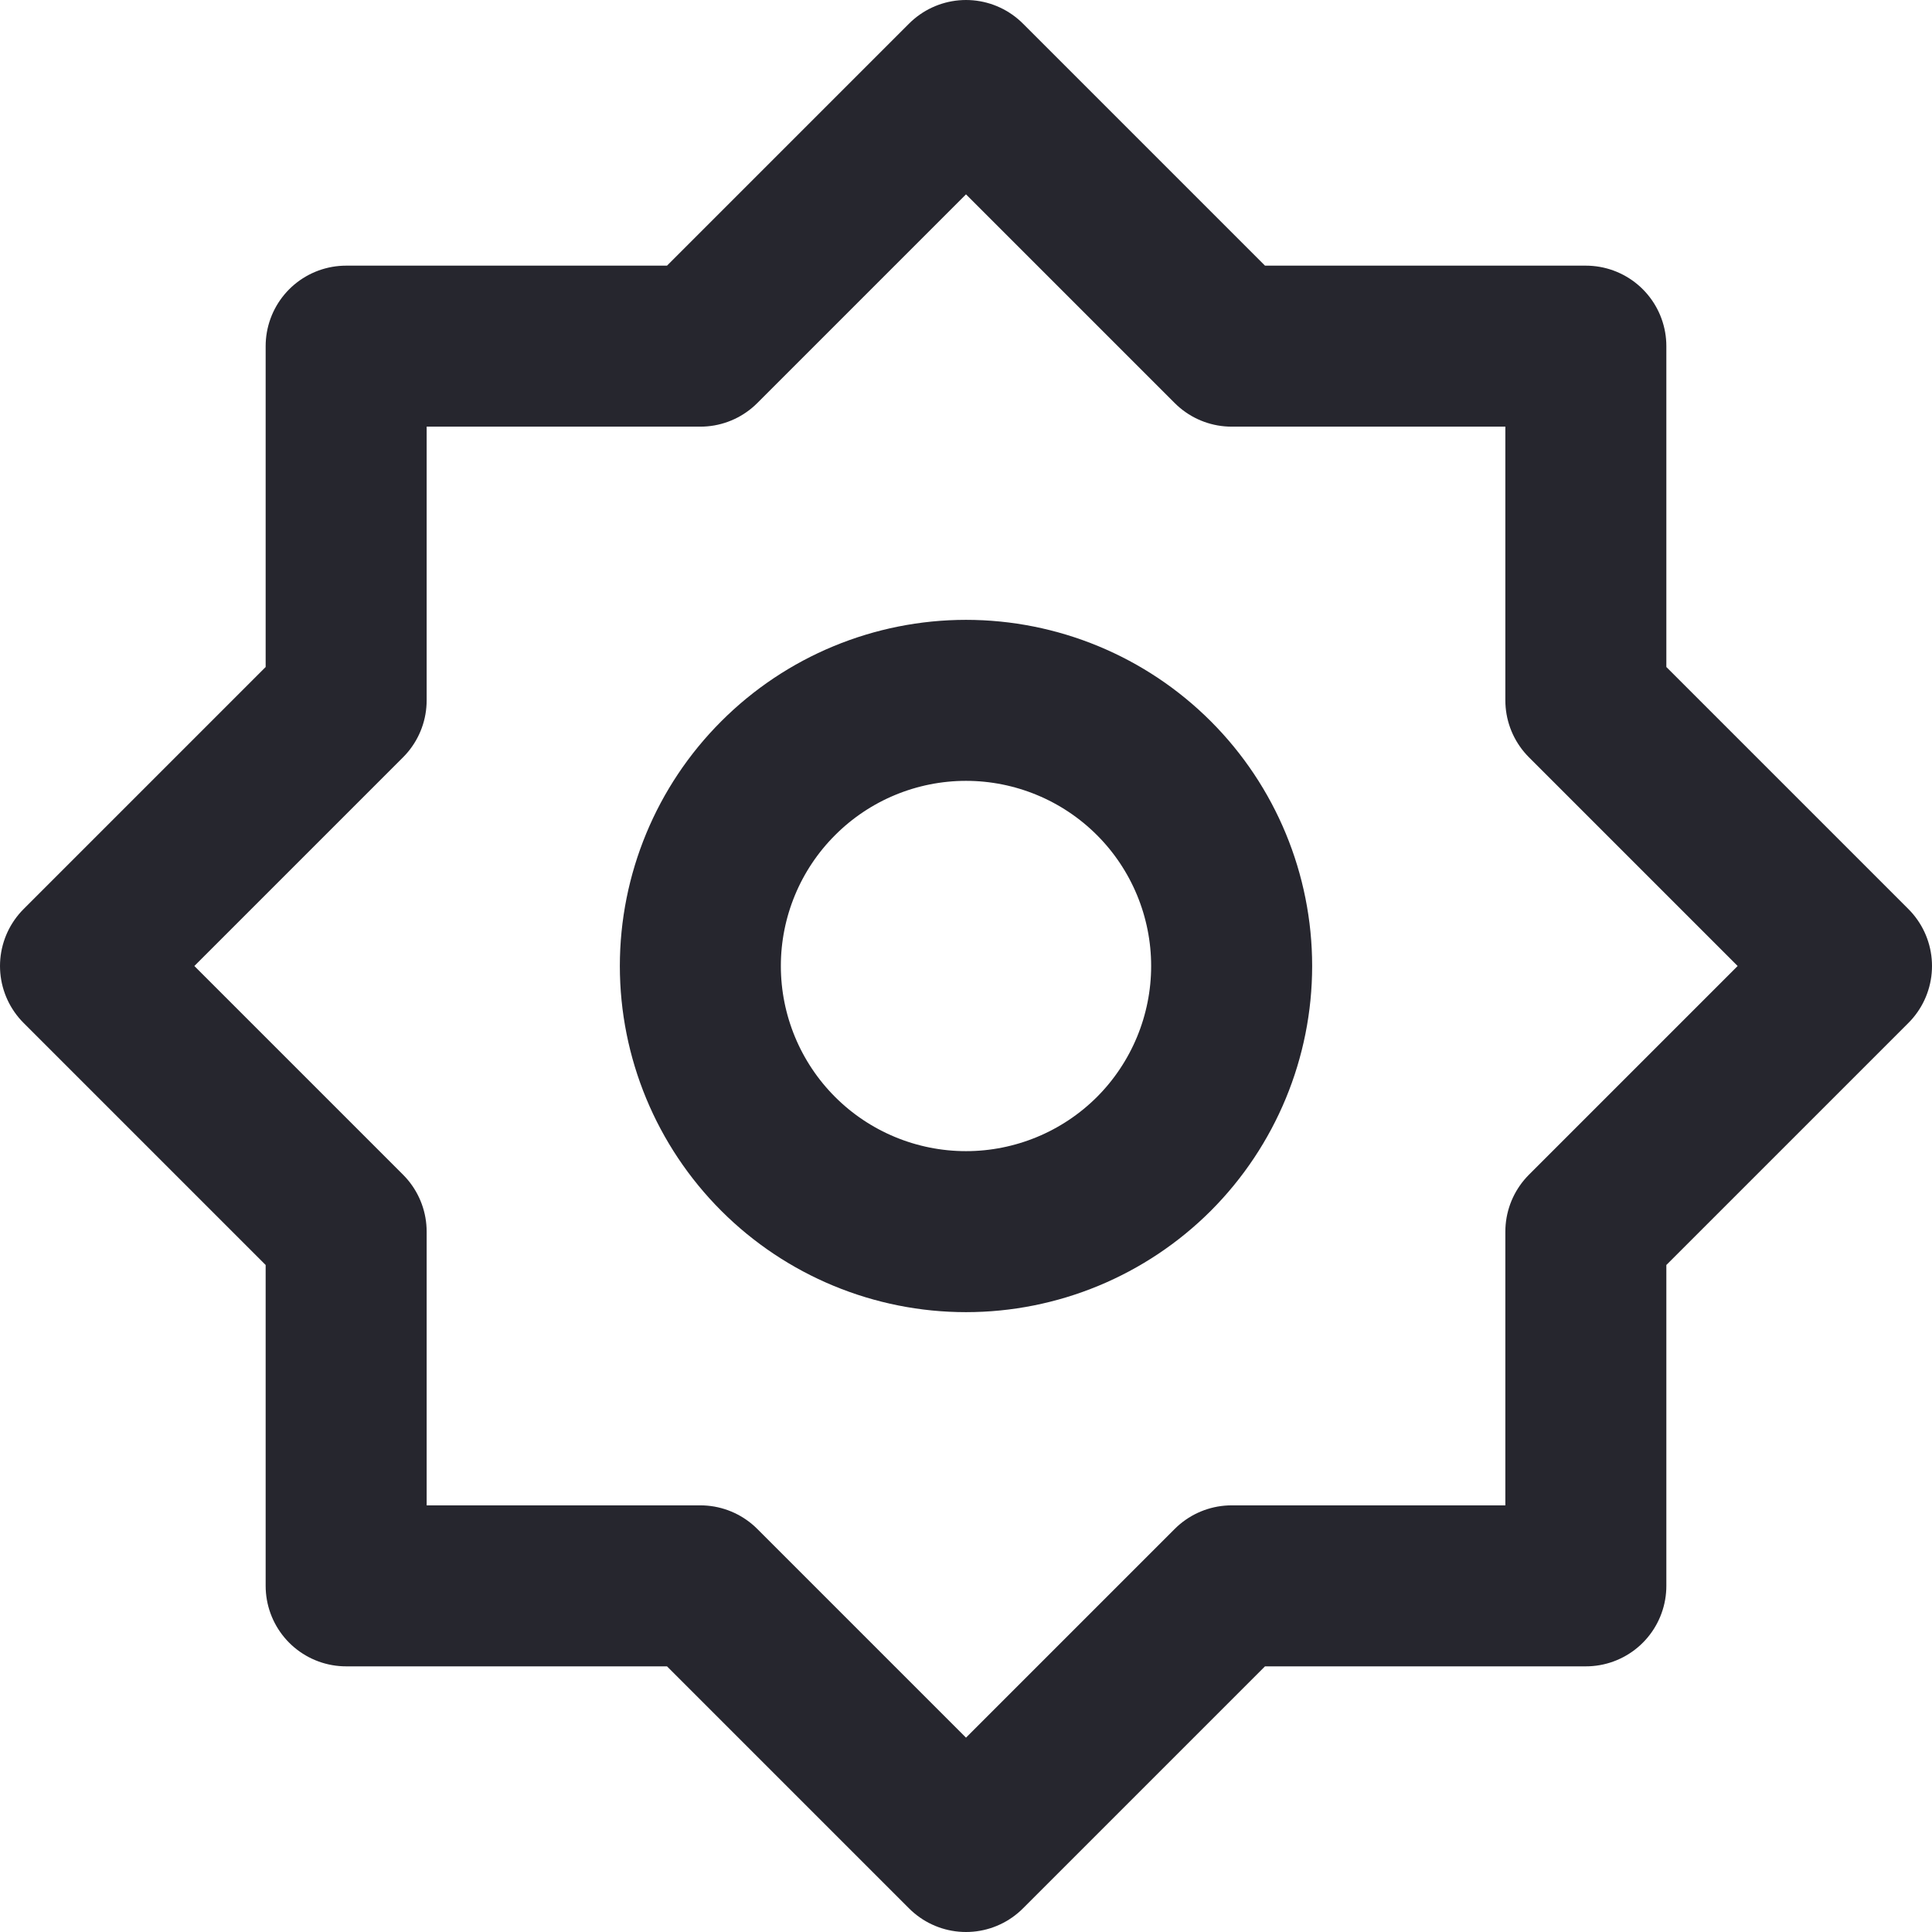
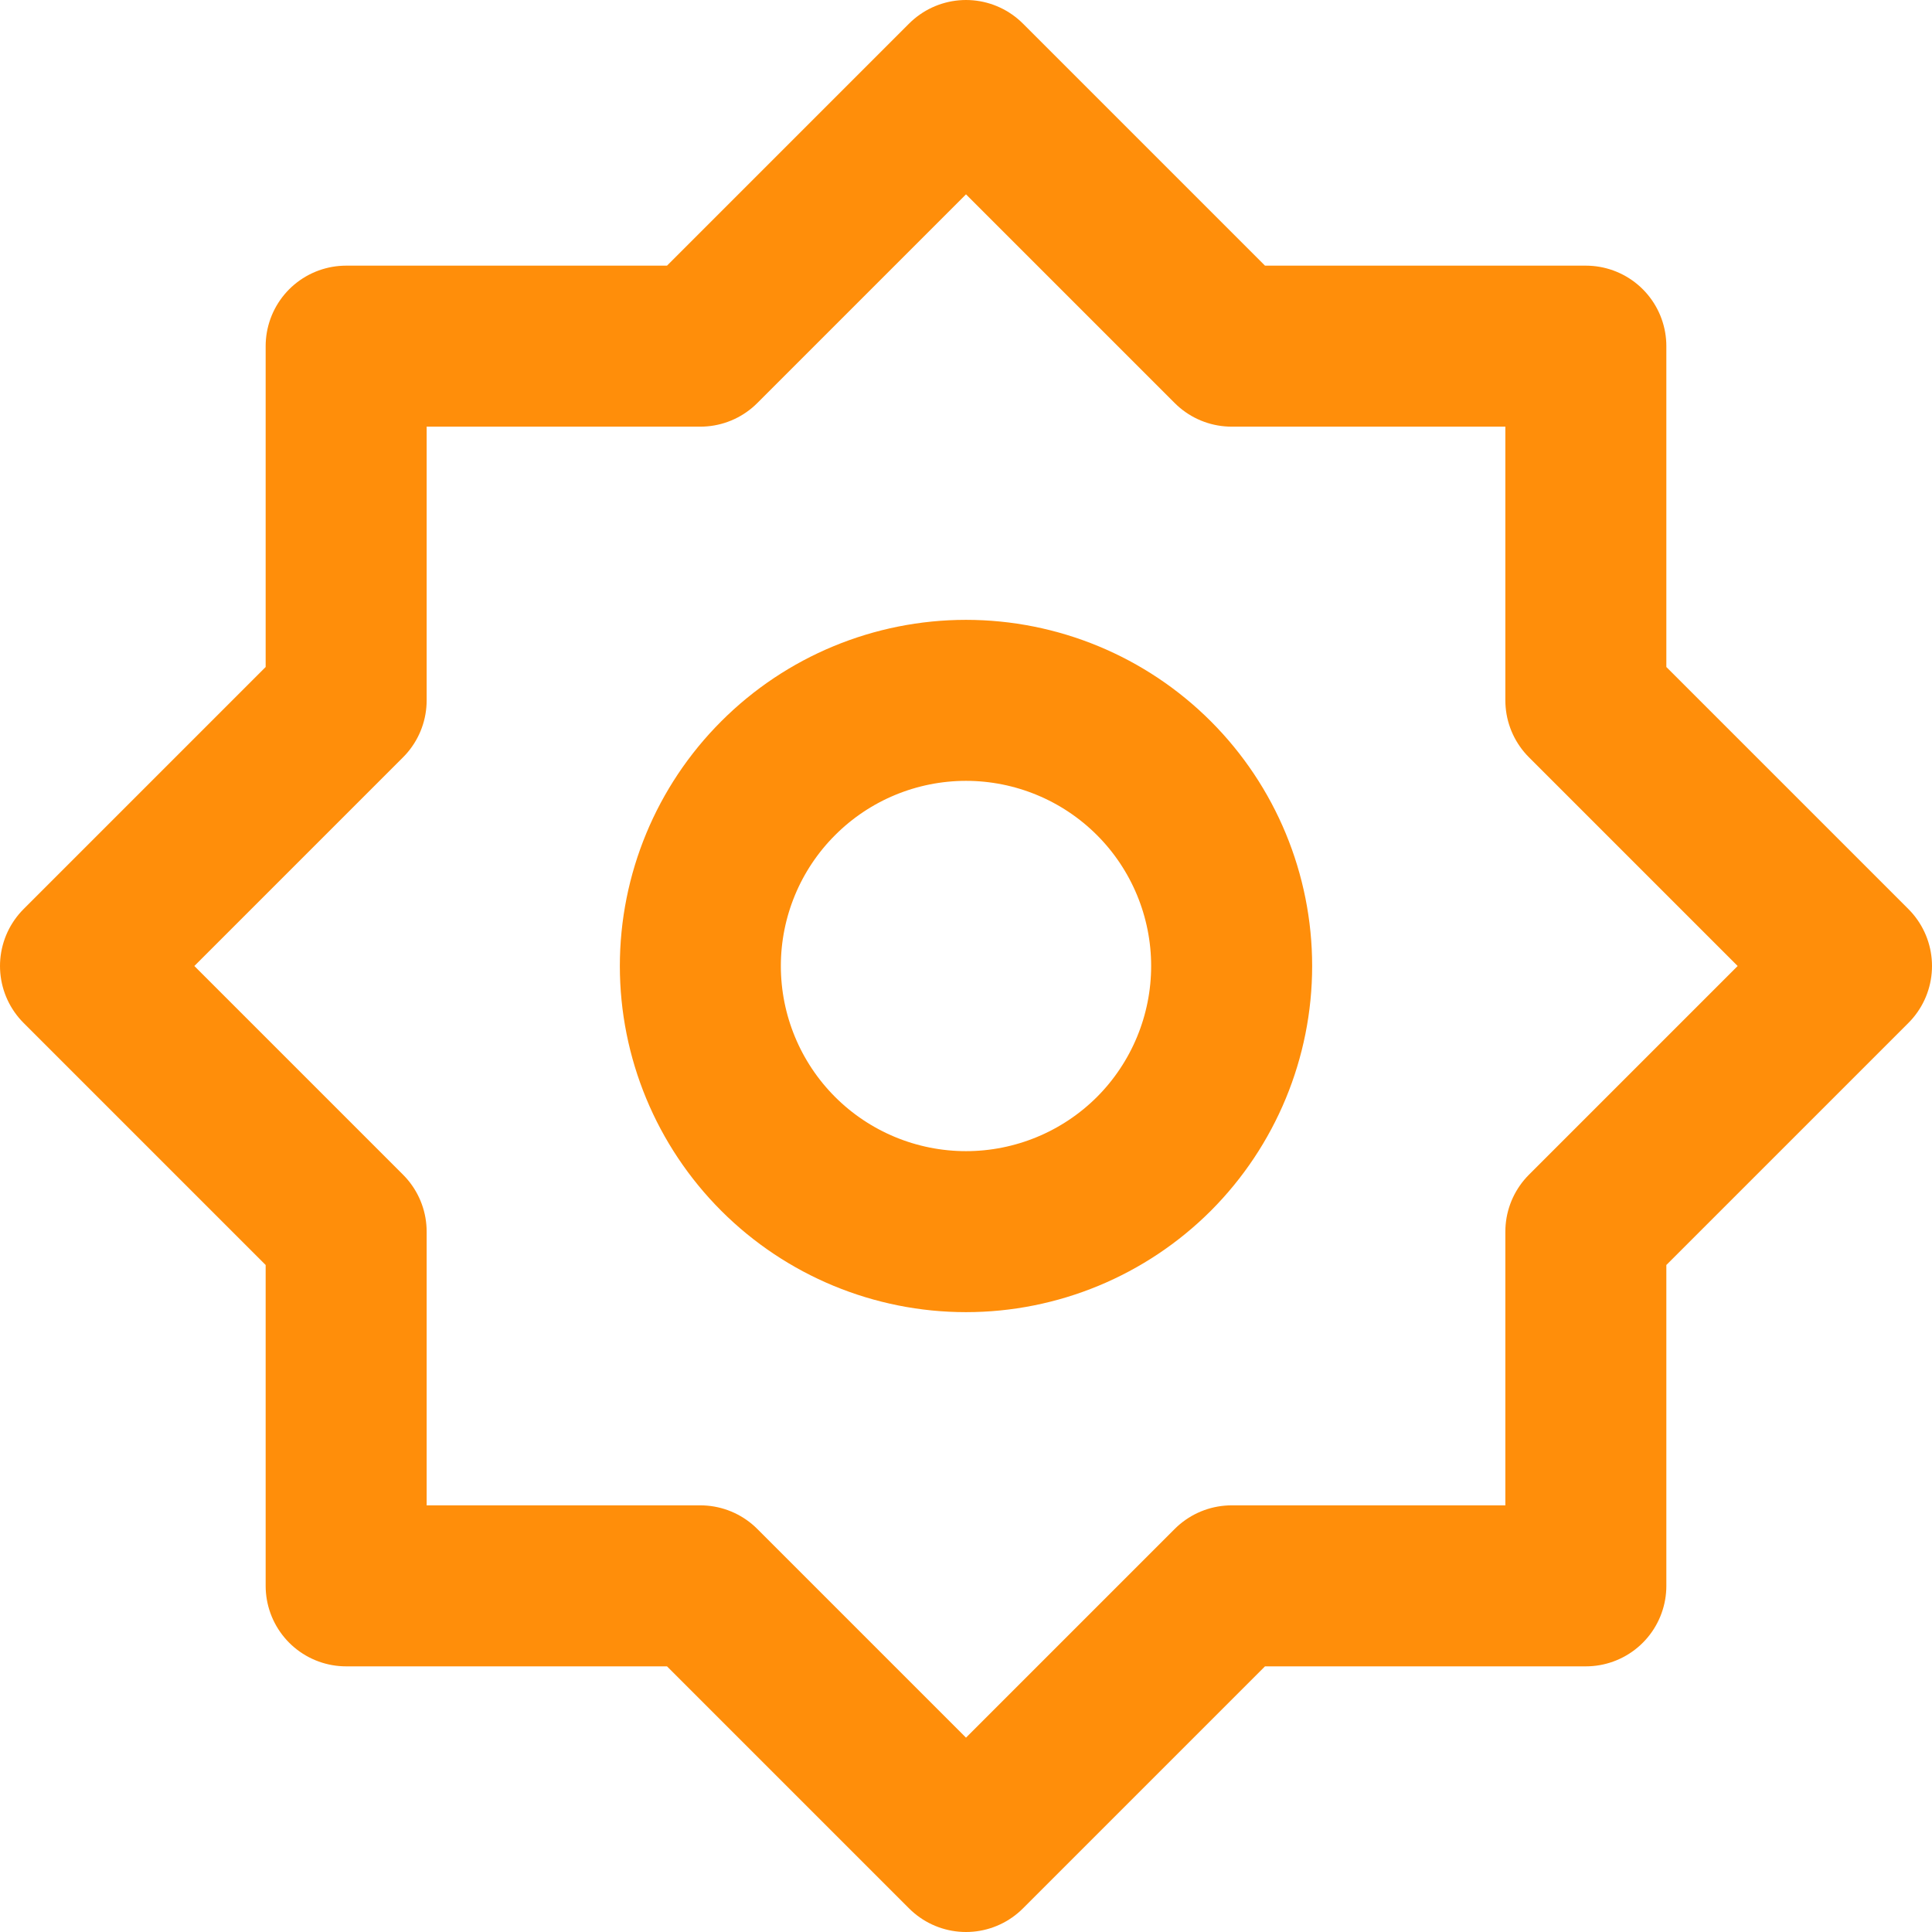
<svg xmlns="http://www.w3.org/2000/svg" width="24" height="24" viewBox="0 0 24 24" fill="none">
  <g id="style=outline, state=Default">
    <g id="Vector">
-       <path d="M12 1L8.7 4.3H4.3V8.7L1 12L4.3 15.3V19.7H8.7L12 23L15.3 19.7H19.7V15.3L23 12L19.7 8.7V4.3H15.3L12 1Z" stroke="#26262E" stroke-width="2" stroke-linejoin="round" />
-       <path d="M12 15.3C12.875 15.3 13.715 14.952 14.334 14.334C14.952 13.715 15.3 12.875 15.3 12C15.3 11.125 14.952 10.285 14.334 9.667C13.715 9.048 12.875 8.7 12 8.7C11.125 8.7 10.285 9.048 9.667 9.667C9.048 10.285 8.7 11.125 8.7 12C8.7 12.875 9.048 13.715 9.667 14.334C10.285 14.952 11.125 15.3 12 15.3Z" stroke="#26262E" stroke-width="2" stroke-linejoin="round" />
+       <path d="M12 1L8.7 4.3H4.3V8.7L1 12L4.3 15.3V19.7H8.7L12 23L15.3 19.7H19.7V15.3L23 12L19.7 8.7V4.3H15.3L12 1Z" stroke="#ff8e0a" stroke-width="2" stroke-linejoin="round" />
+       <path d="M12 15.3C12.875 15.3 13.715 14.952 14.334 14.334C14.952 13.715 15.3 12.875 15.3 12C15.3 11.125 14.952 10.285 14.334 9.667C13.715 9.048 12.875 8.7 12 8.7C11.125 8.7 10.285 9.048 9.667 9.667C9.048 10.285 8.7 11.125 8.7 12C8.7 12.875 9.048 13.715 9.667 14.334C10.285 14.952 11.125 15.3 12 15.3Z" stroke="#ff8e0a" stroke-width="2" stroke-linejoin="round" />
    </g>
  </g>
</svg>
